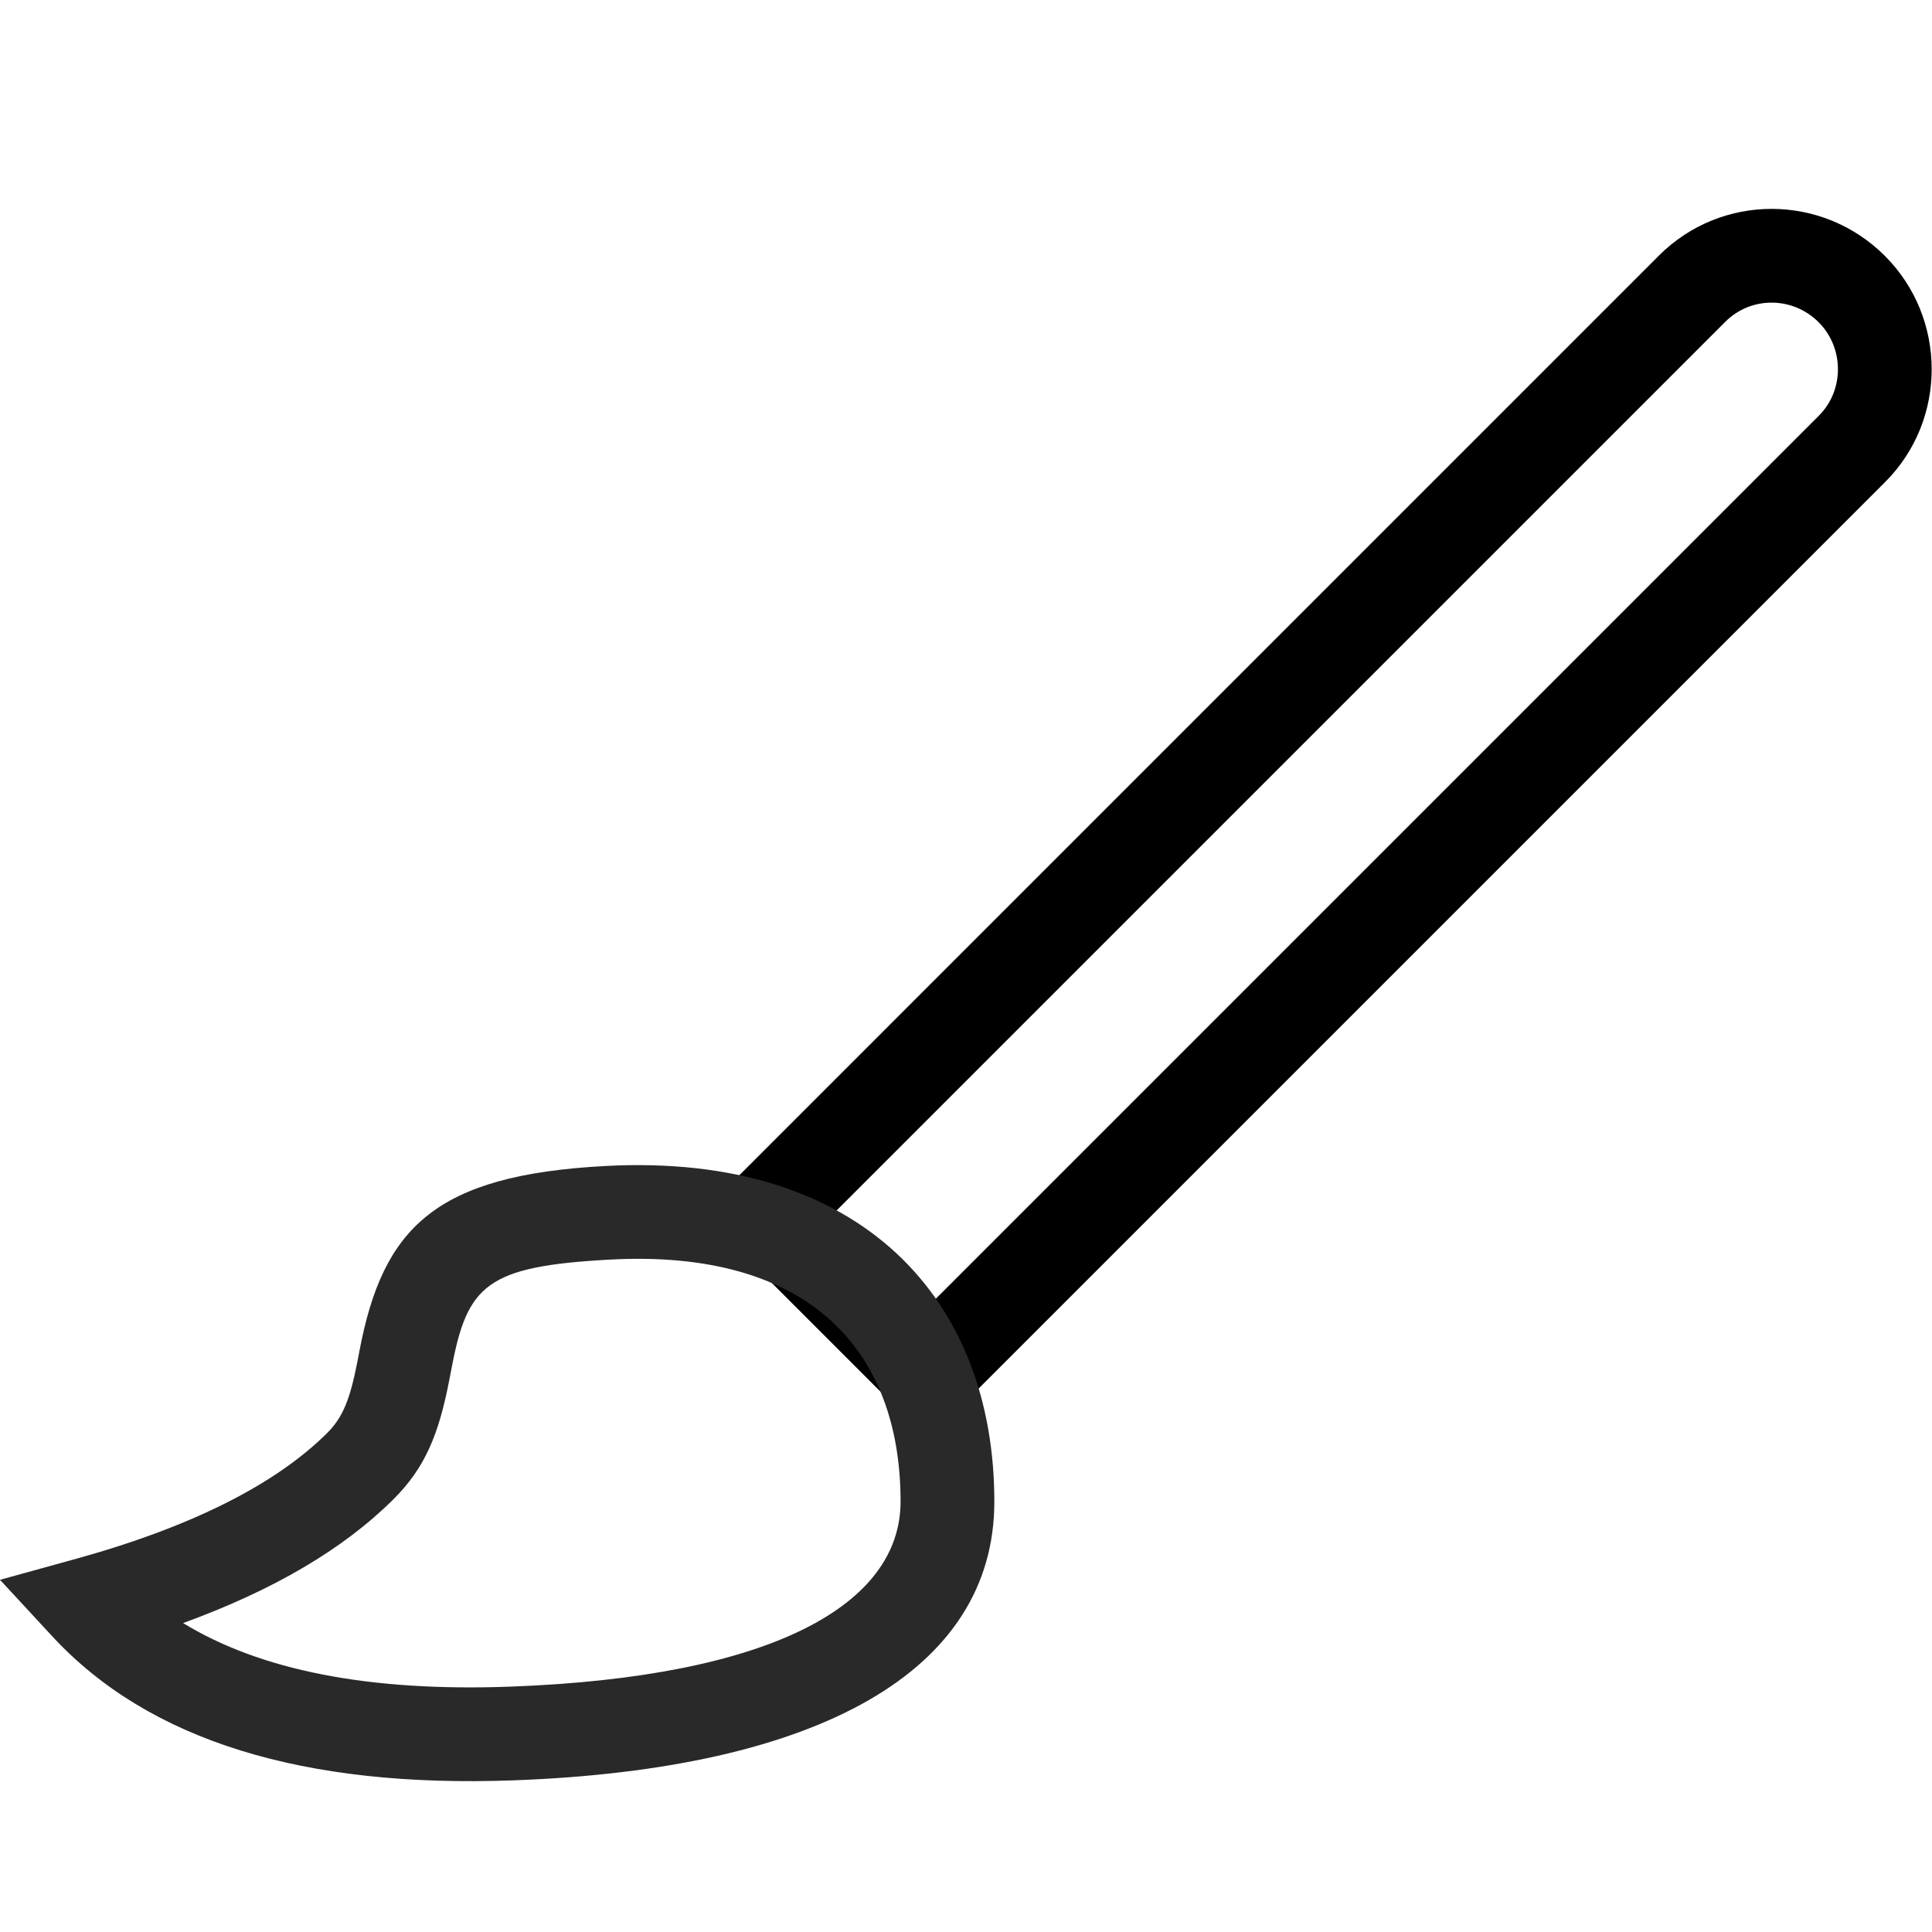
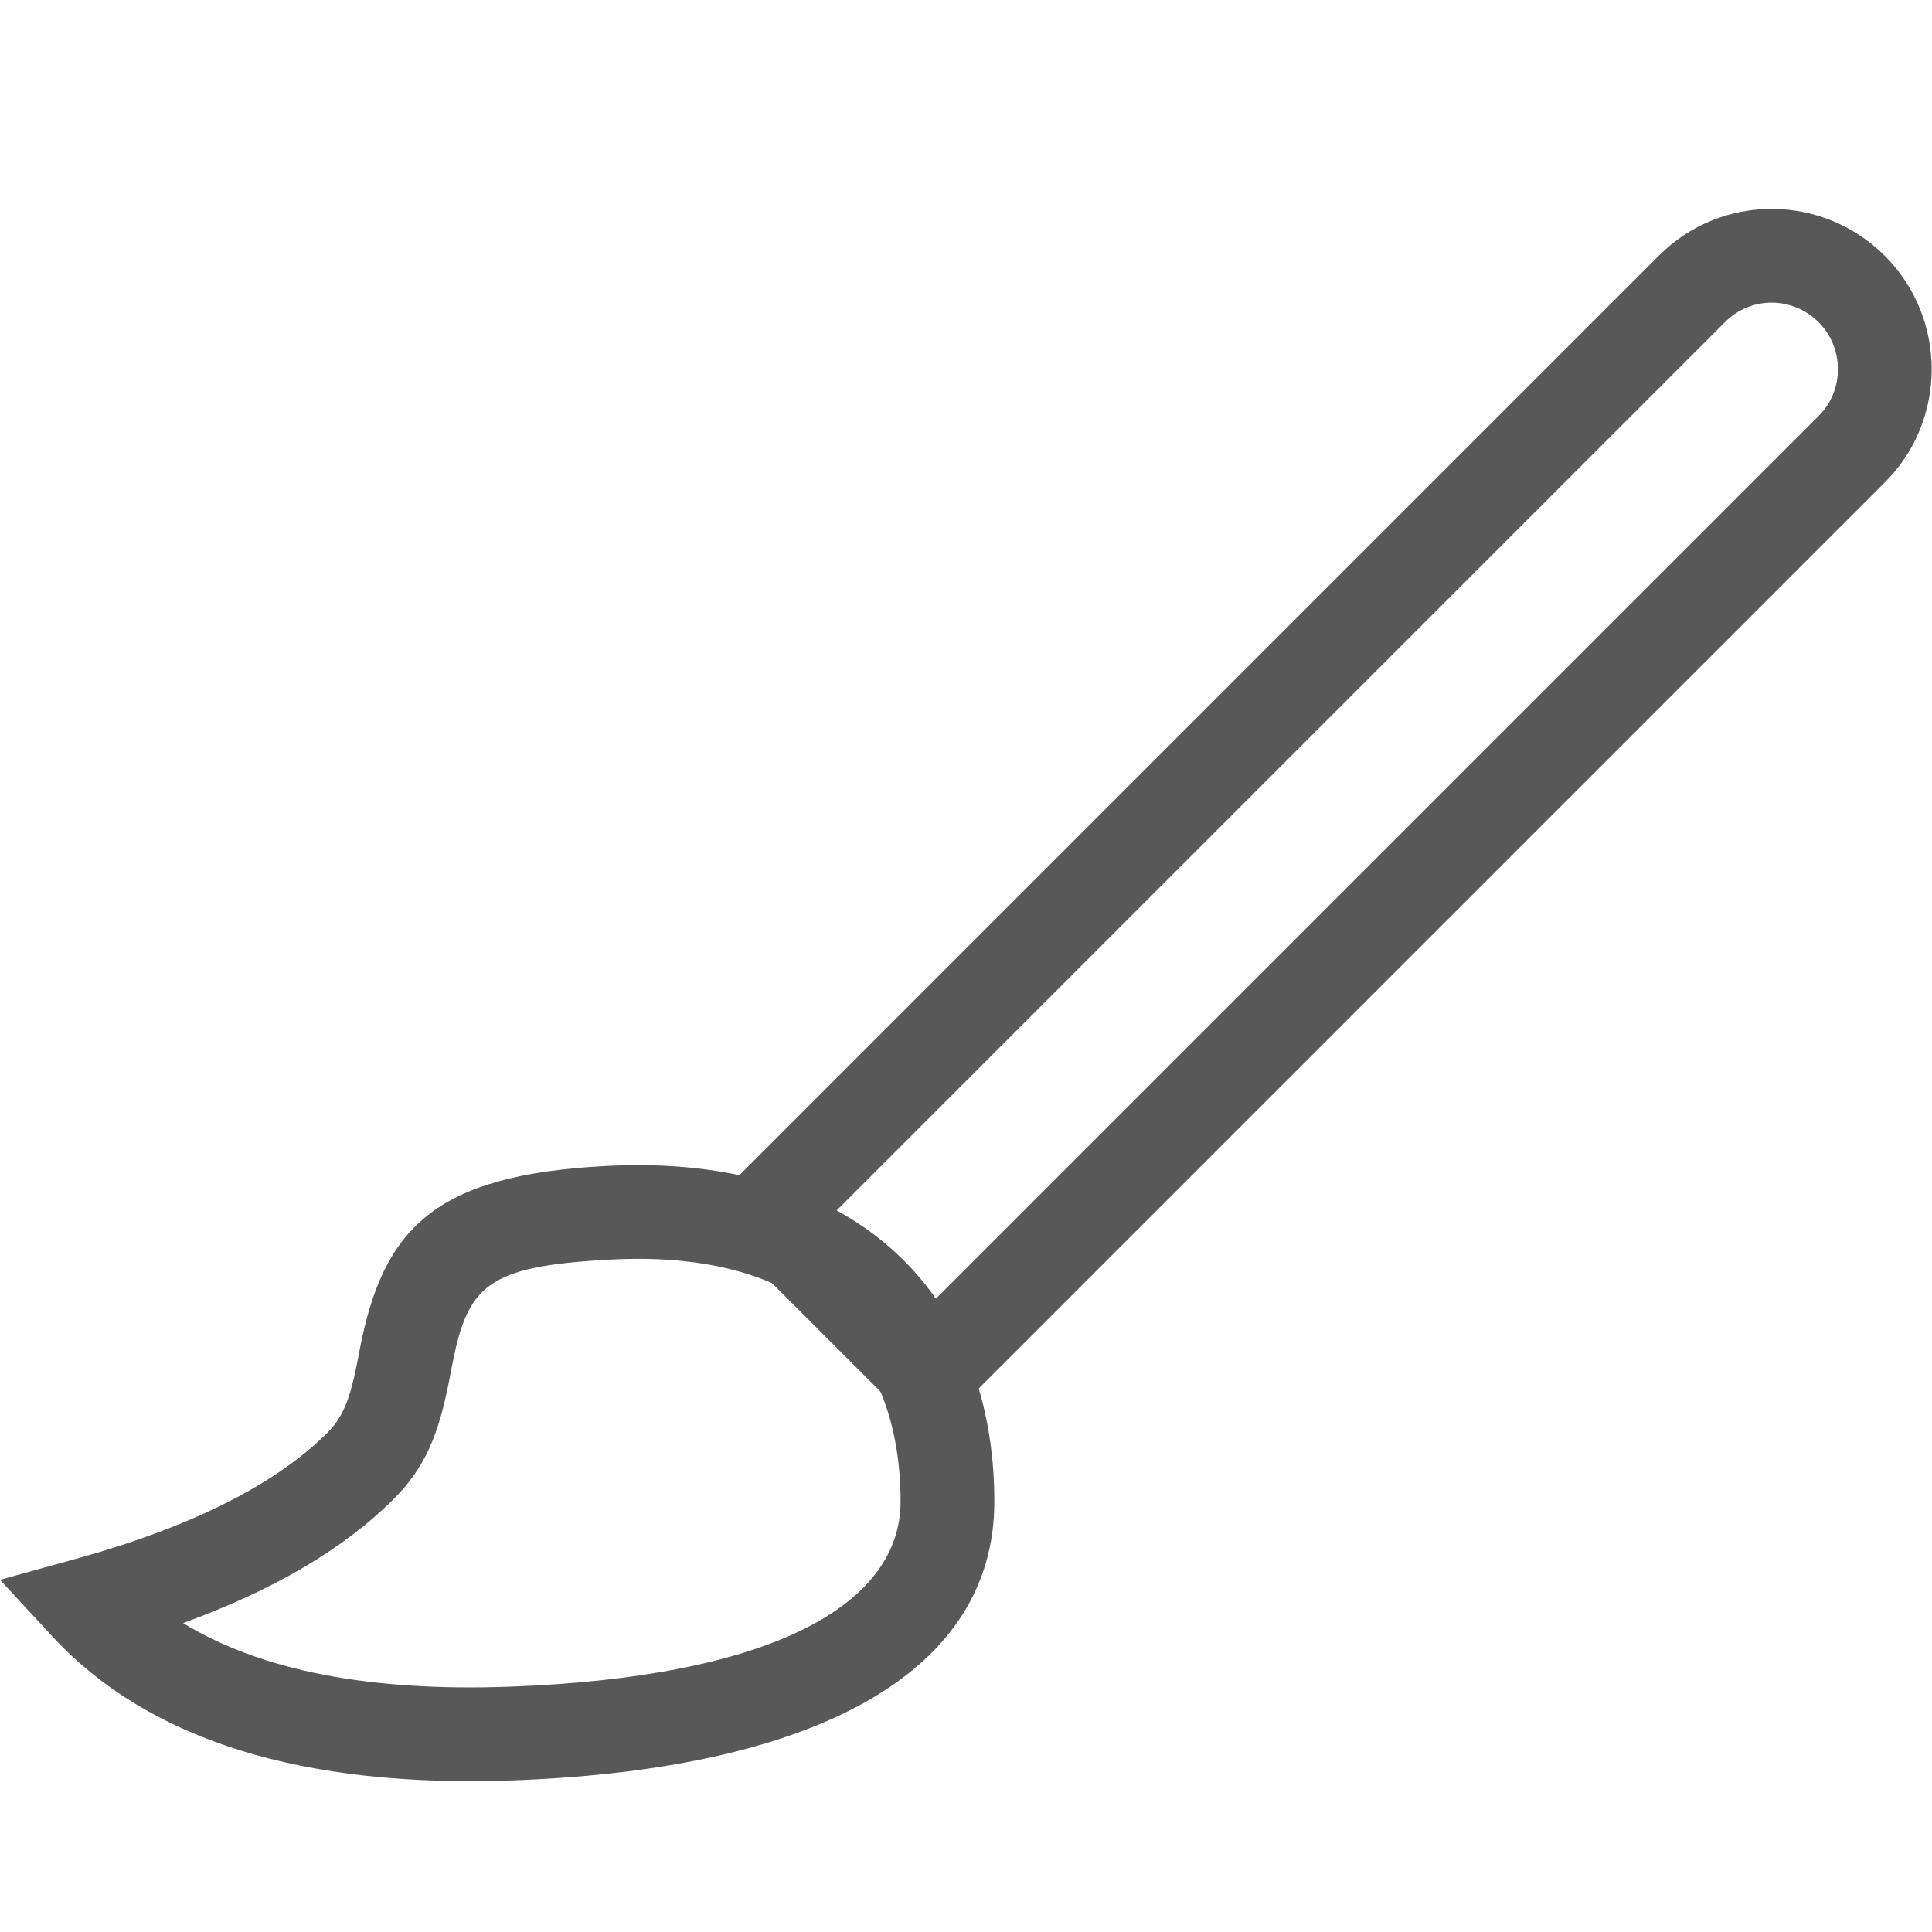
<svg xmlns="http://www.w3.org/2000/svg" width="30px" height="30px" viewBox="0 0 30 30" version="1.1">
-   <defs />
  <g id="icon-pencil" stroke="none" stroke-width="1" fill="none" fill-rule="evenodd">
-     <path d="M10.896,18.833 L25.76,3.968 C26.73,2.999 28.298,3.003 29.269,3.974 C30.236,4.942 30.236,6.521 29.275,7.482 L14.41,22.347 L10.896,18.833 Z M12.954,18.833 L14.41,20.288 L28.245,6.453 C28.636,6.063 28.641,5.405 28.239,5.003 C27.834,4.599 27.188,4.599 26.79,4.997 L12.954,18.833 Z" id="Rectangle-26" fill="#000000" fill-rule="nonzero" />
-     <path d="M0.812,25.409 L0,24.531 L1.153,24.213 C2.968,23.713 4.276,23.052 5.081,22.251 C5.321,22.012 5.434,21.732 5.545,21.166 C5.563,21.075 5.563,21.075 5.581,20.98 C5.944,19.06 6.759,18.248 9.391,18.106 C13.388,17.889 15.44,20.188 15.44,23.316 C15.44,25.944 12.722,27.471 7.975,27.645 C4.72,27.765 2.317,27.035 0.812,25.409 Z M7.922,26.19 C11.987,26.041 13.984,24.919 13.984,23.316 C13.984,20.973 12.573,19.391 9.469,19.559 C7.549,19.663 7.256,19.954 7.011,21.251 C6.993,21.347 6.993,21.347 6.973,21.447 C6.811,22.273 6.602,22.791 6.108,23.282 C5.328,24.058 4.239,24.695 2.843,25.203 C4.04,25.935 5.725,26.271 7.922,26.19 Z" id="Path-8" fill="#292929" fill-rule="nonzero" />
+     <path d="M10.896,18.833 L25.76,3.968 C26.73,2.999 28.298,3.003 29.269,3.974 C30.236,4.942 30.236,6.521 29.275,7.482 L14.41,22.347 L10.896,18.833 Z M12.954,18.833 L14.41,20.288 L28.245,6.453 C28.636,6.063 28.641,5.405 28.239,5.003 C27.834,4.599 27.188,4.599 26.79,4.997 L12.954,18.833 Z" id="Rectangle-26" fill="#585858" fill-rule="nonzero" />
+     <path d="M0.812,25.409 L0,24.531 L1.153,24.213 C2.968,23.713 4.276,23.052 5.081,22.251 C5.321,22.012 5.434,21.732 5.545,21.166 C5.563,21.075 5.563,21.075 5.581,20.98 C5.944,19.06 6.759,18.248 9.391,18.106 C13.388,17.889 15.44,20.188 15.44,23.316 C15.44,25.944 12.722,27.471 7.975,27.645 C4.72,27.765 2.317,27.035 0.812,25.409 Z M7.922,26.19 C11.987,26.041 13.984,24.919 13.984,23.316 C13.984,20.973 12.573,19.391 9.469,19.559 C7.549,19.663 7.256,19.954 7.011,21.251 C6.993,21.347 6.993,21.347 6.973,21.447 C6.811,22.273 6.602,22.791 6.108,23.282 C5.328,24.058 4.239,24.695 2.843,25.203 C4.04,25.935 5.725,26.271 7.922,26.19 Z" id="Path-8" fill="#585858" fill-rule="nonzero" />
  </g>
</svg>
